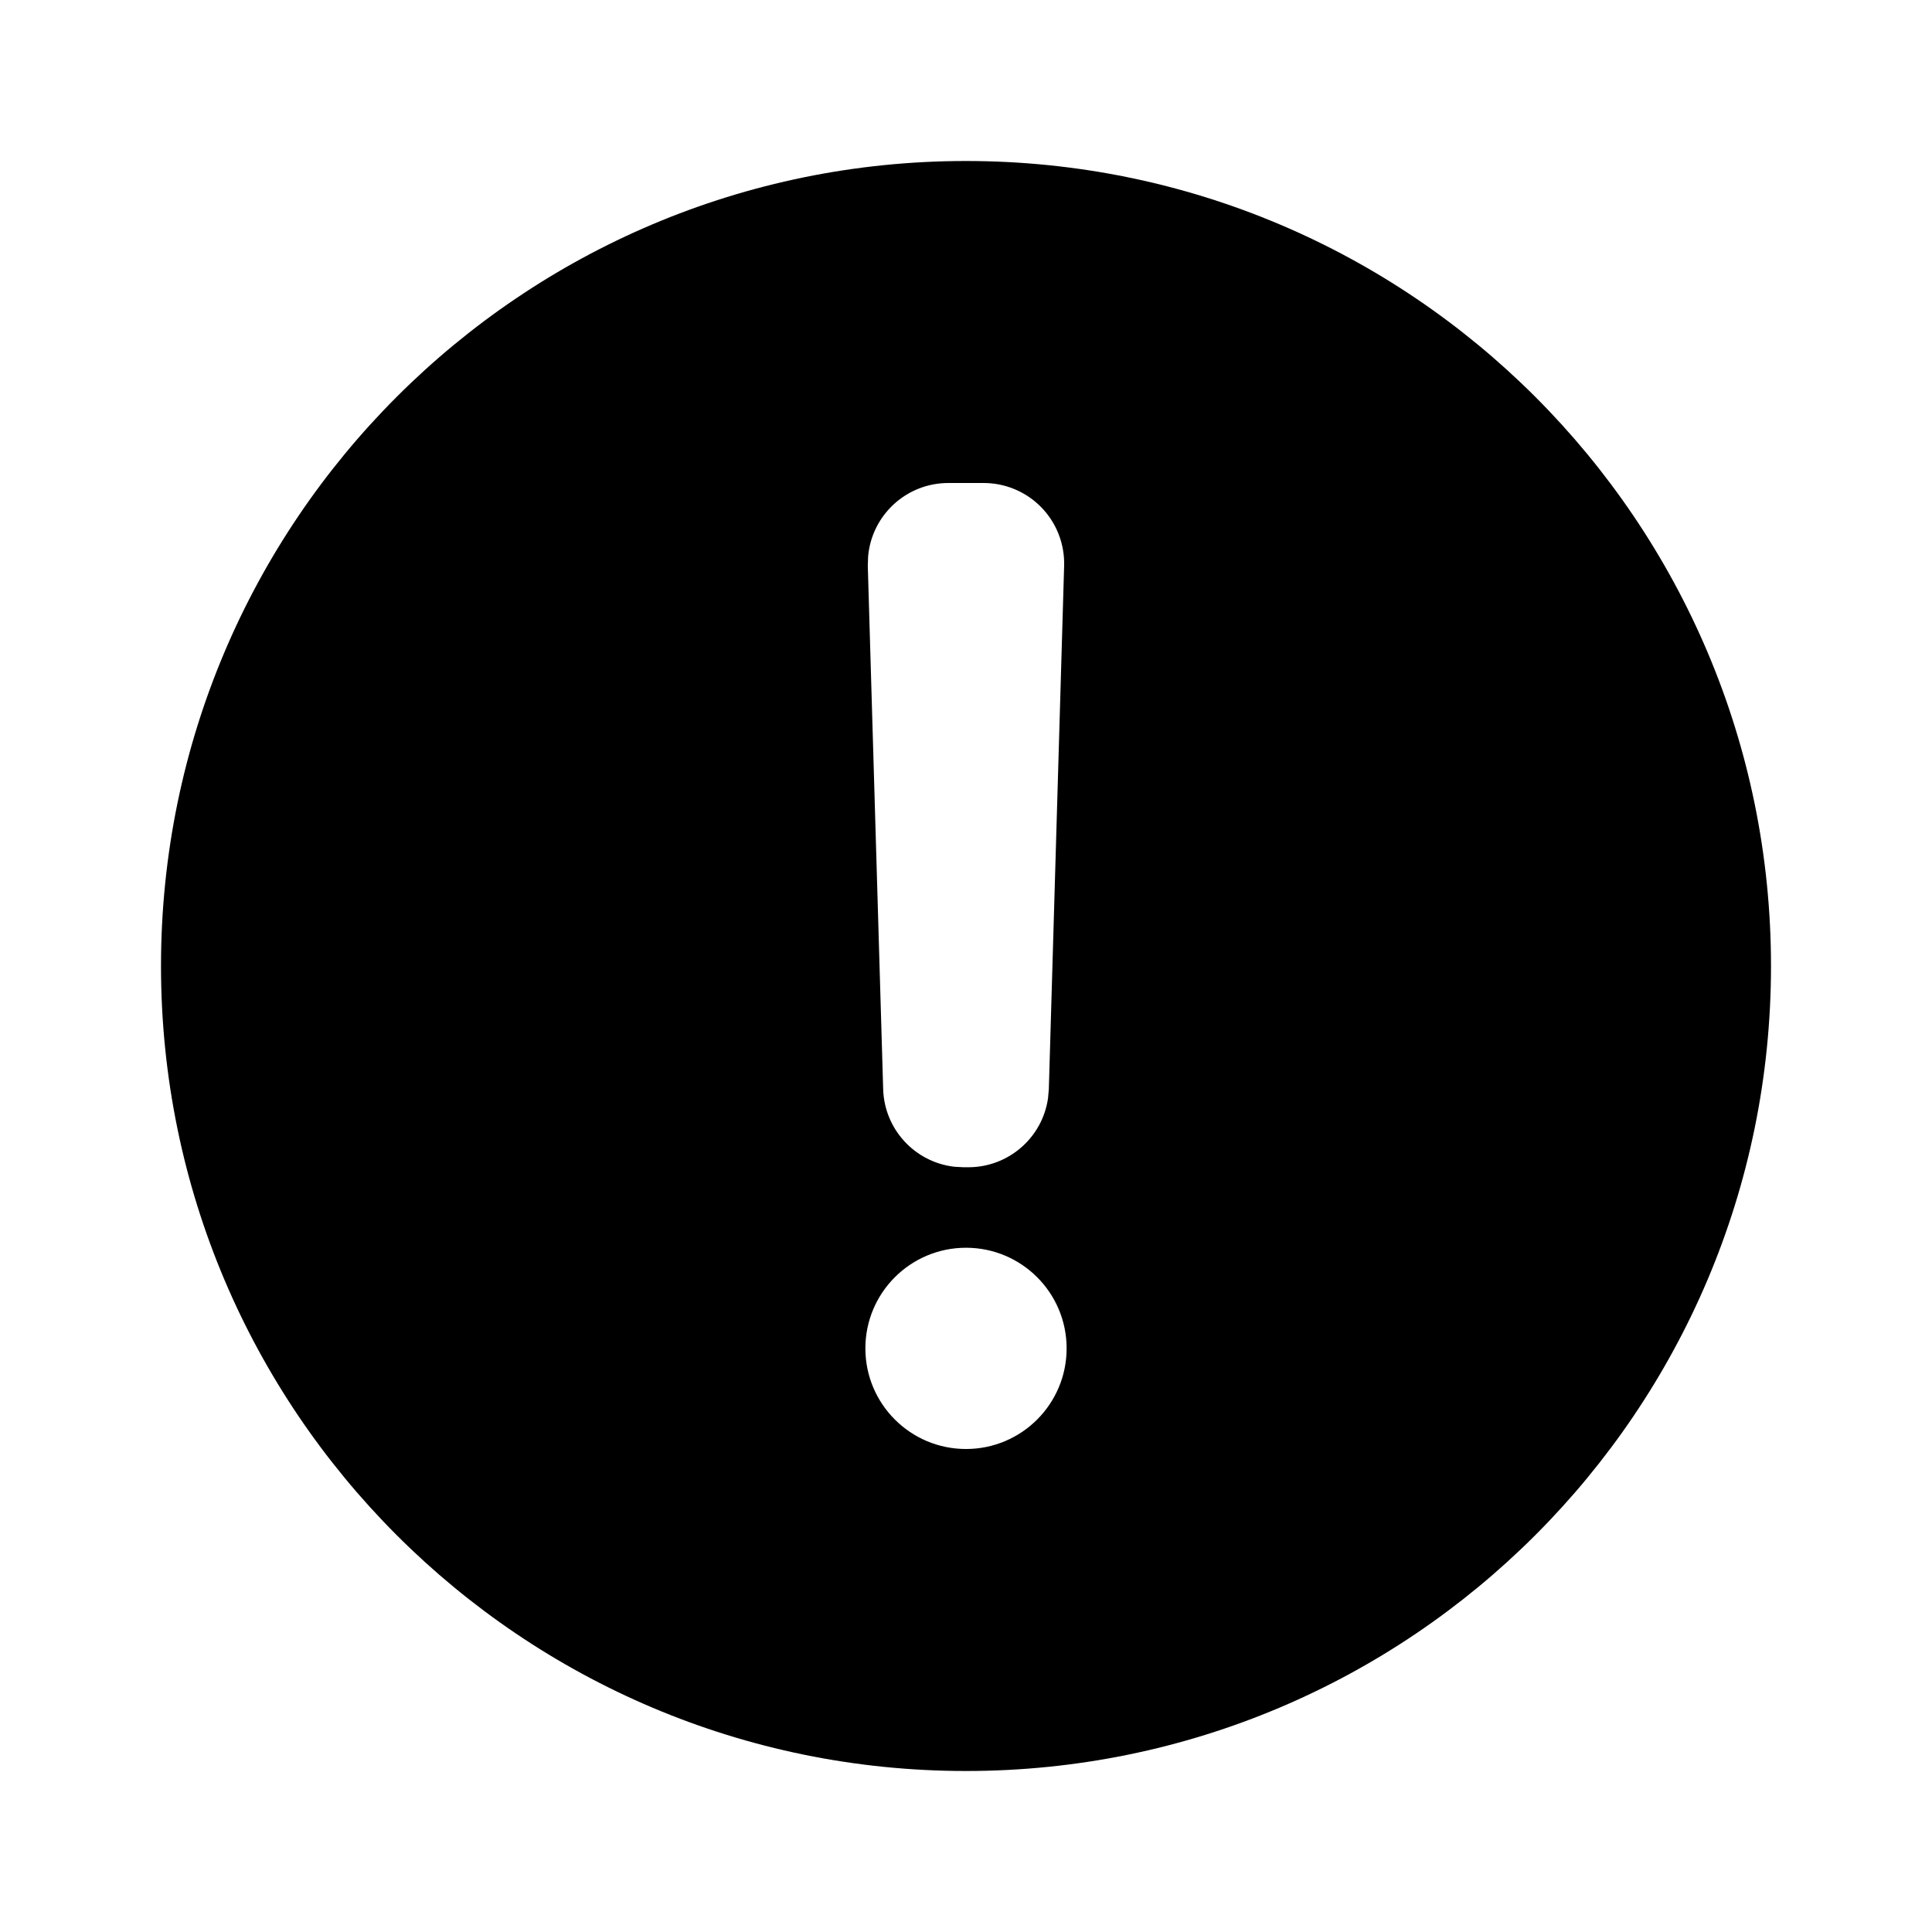
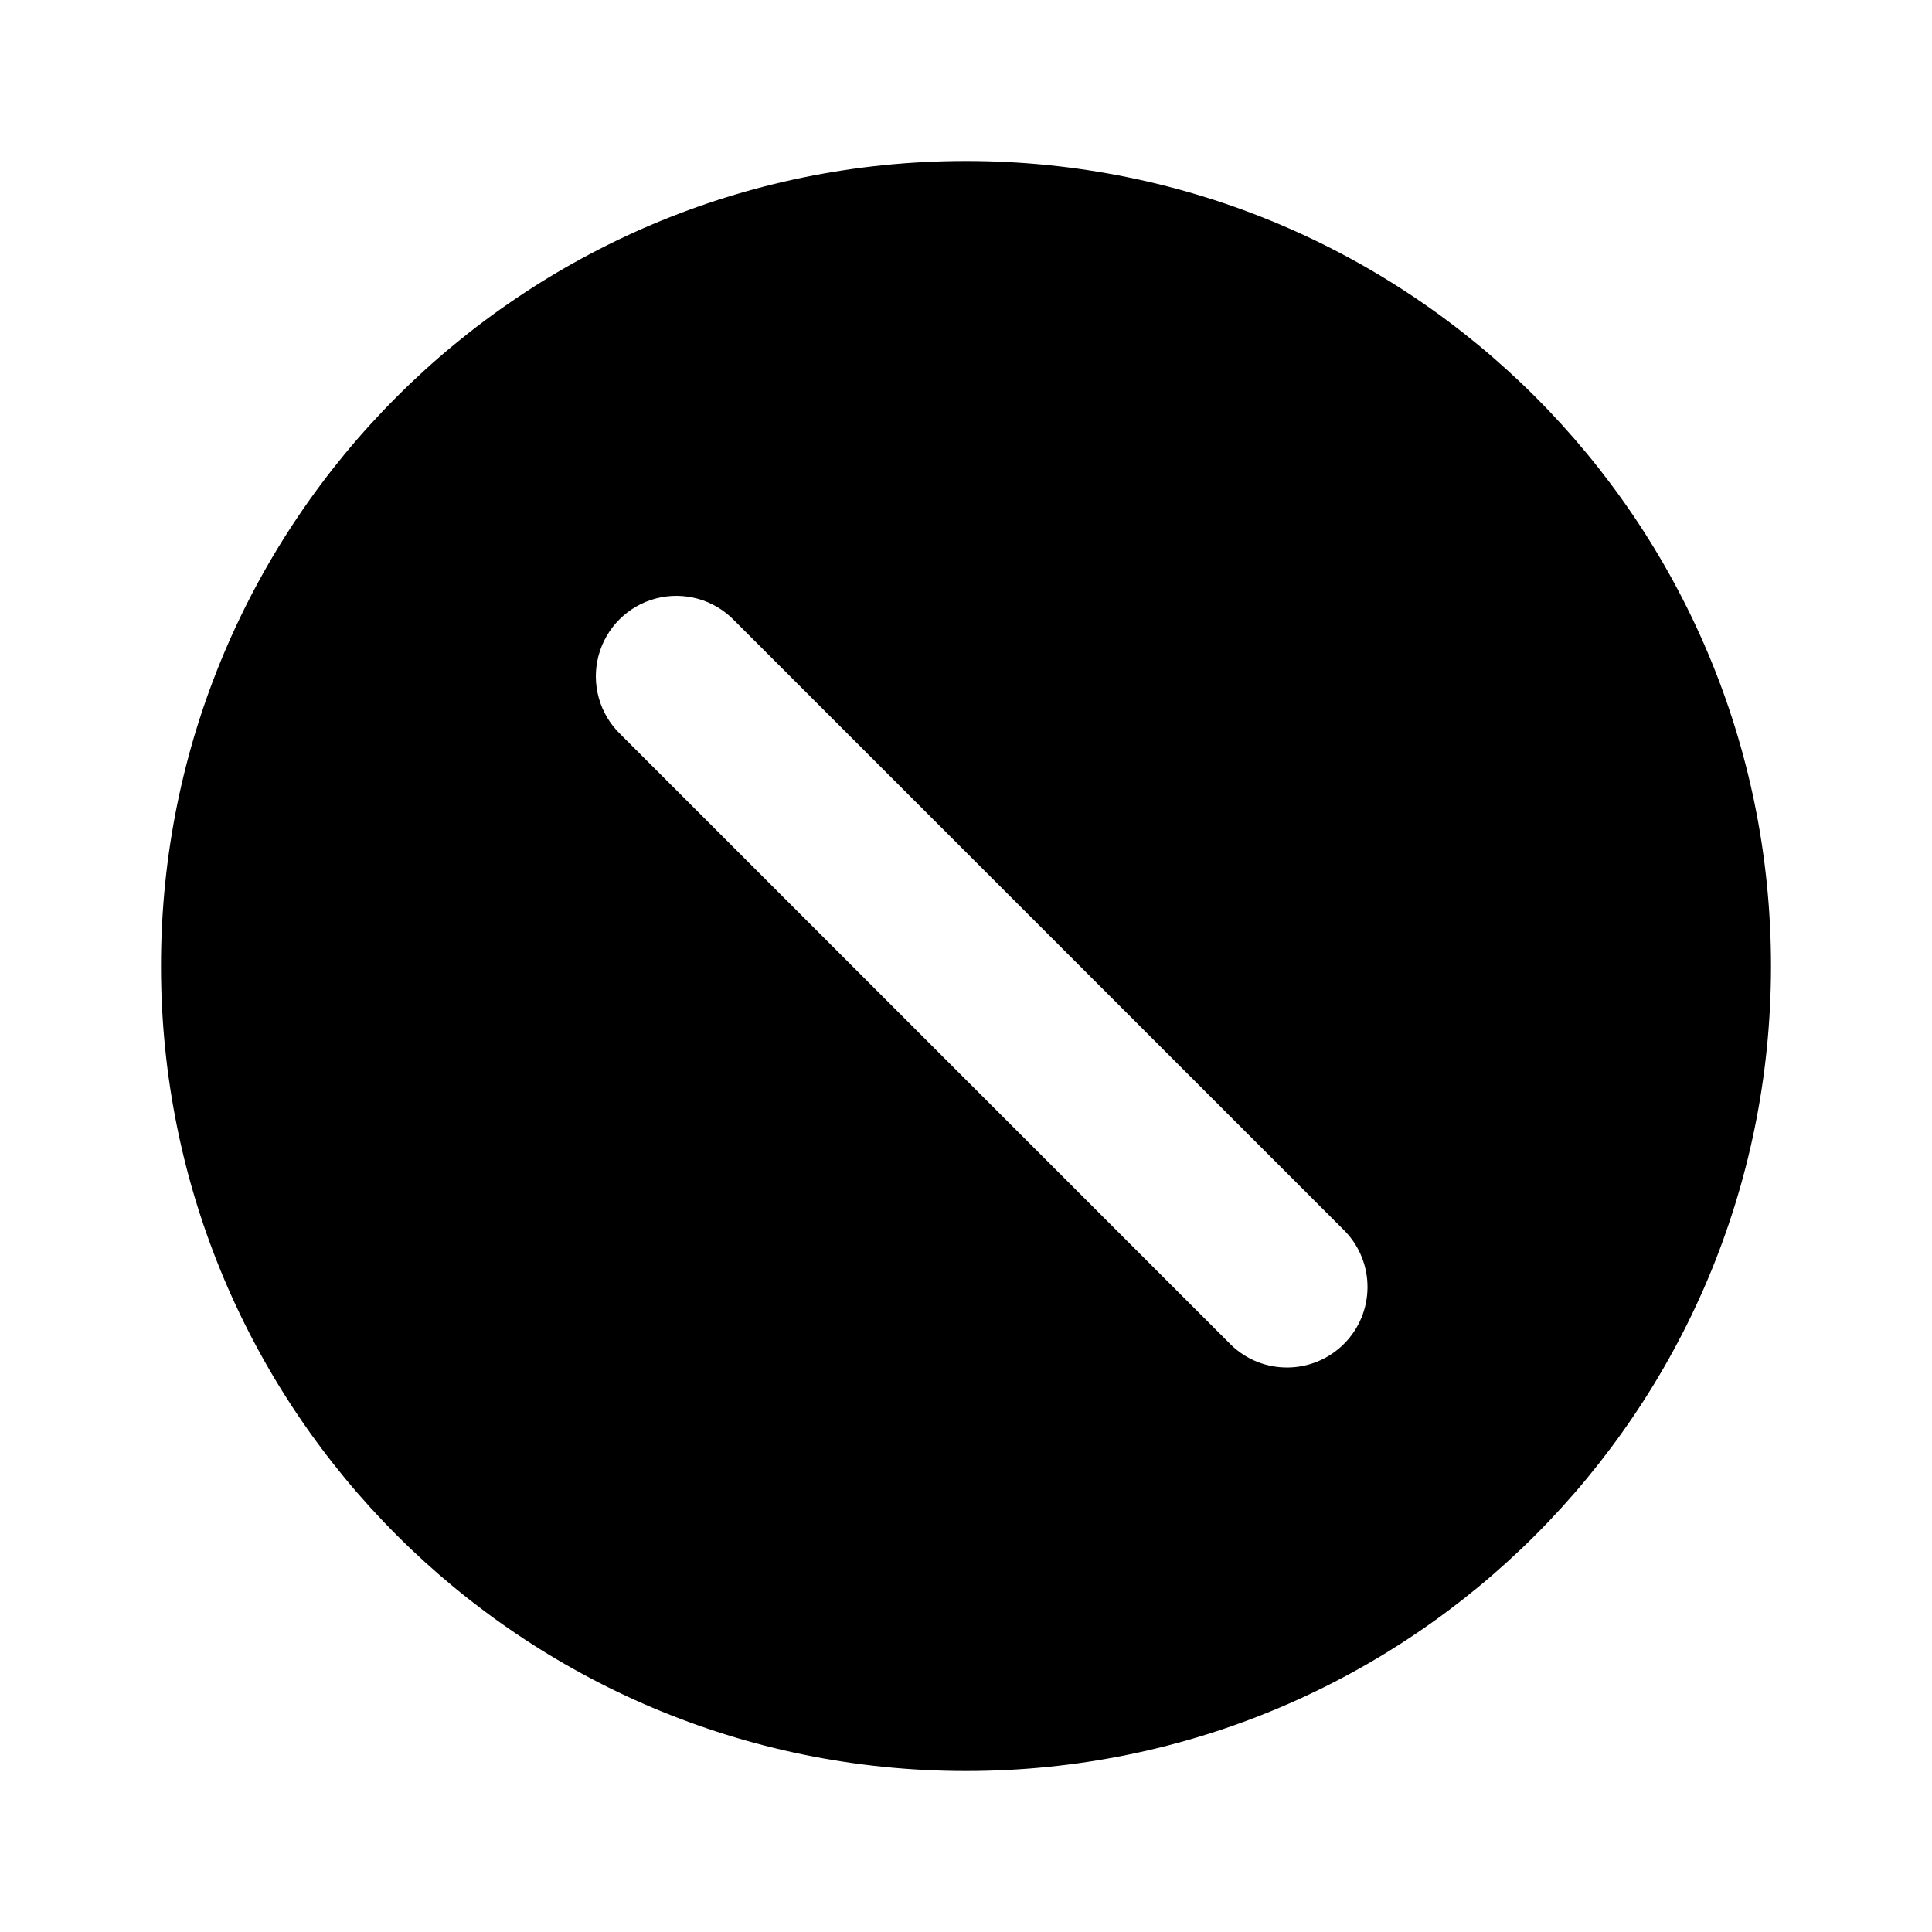
<svg xmlns="http://www.w3.org/2000/svg" viewBox="0 0 24 24">
-   <path role="presentation" d="M12 2c5.523 0 10 4.477 10 10s-4.477 10-10 10S2 17.523 2 12 6.477 2 12 2zm0 13.5a1.25 1.25 0 100 2.5 1.25 1.25 0 000-2.5zm.22-9.5h-.44a1 1 0 00-.996.913l-.004.116.191 6.5a1 1 0 00.886.965l.114.006h.058a1 1 0 00.99-.857l.01-.114.19-6.5A1 1 0 0012.22 6z" />
+   <path fill-rule="evenodd" d="M12 22c5.523 0 10-4.477 10-10S17.523 2 12 2 2 6.477 2 12s4.477 10 10 10zm3.293-5.293a1 1 0 001.414-1.414L9.121 7.707a1 1 0 10-1.414 1.414l7.586 7.586z" clip-rule="evenodd" />
</svg>
